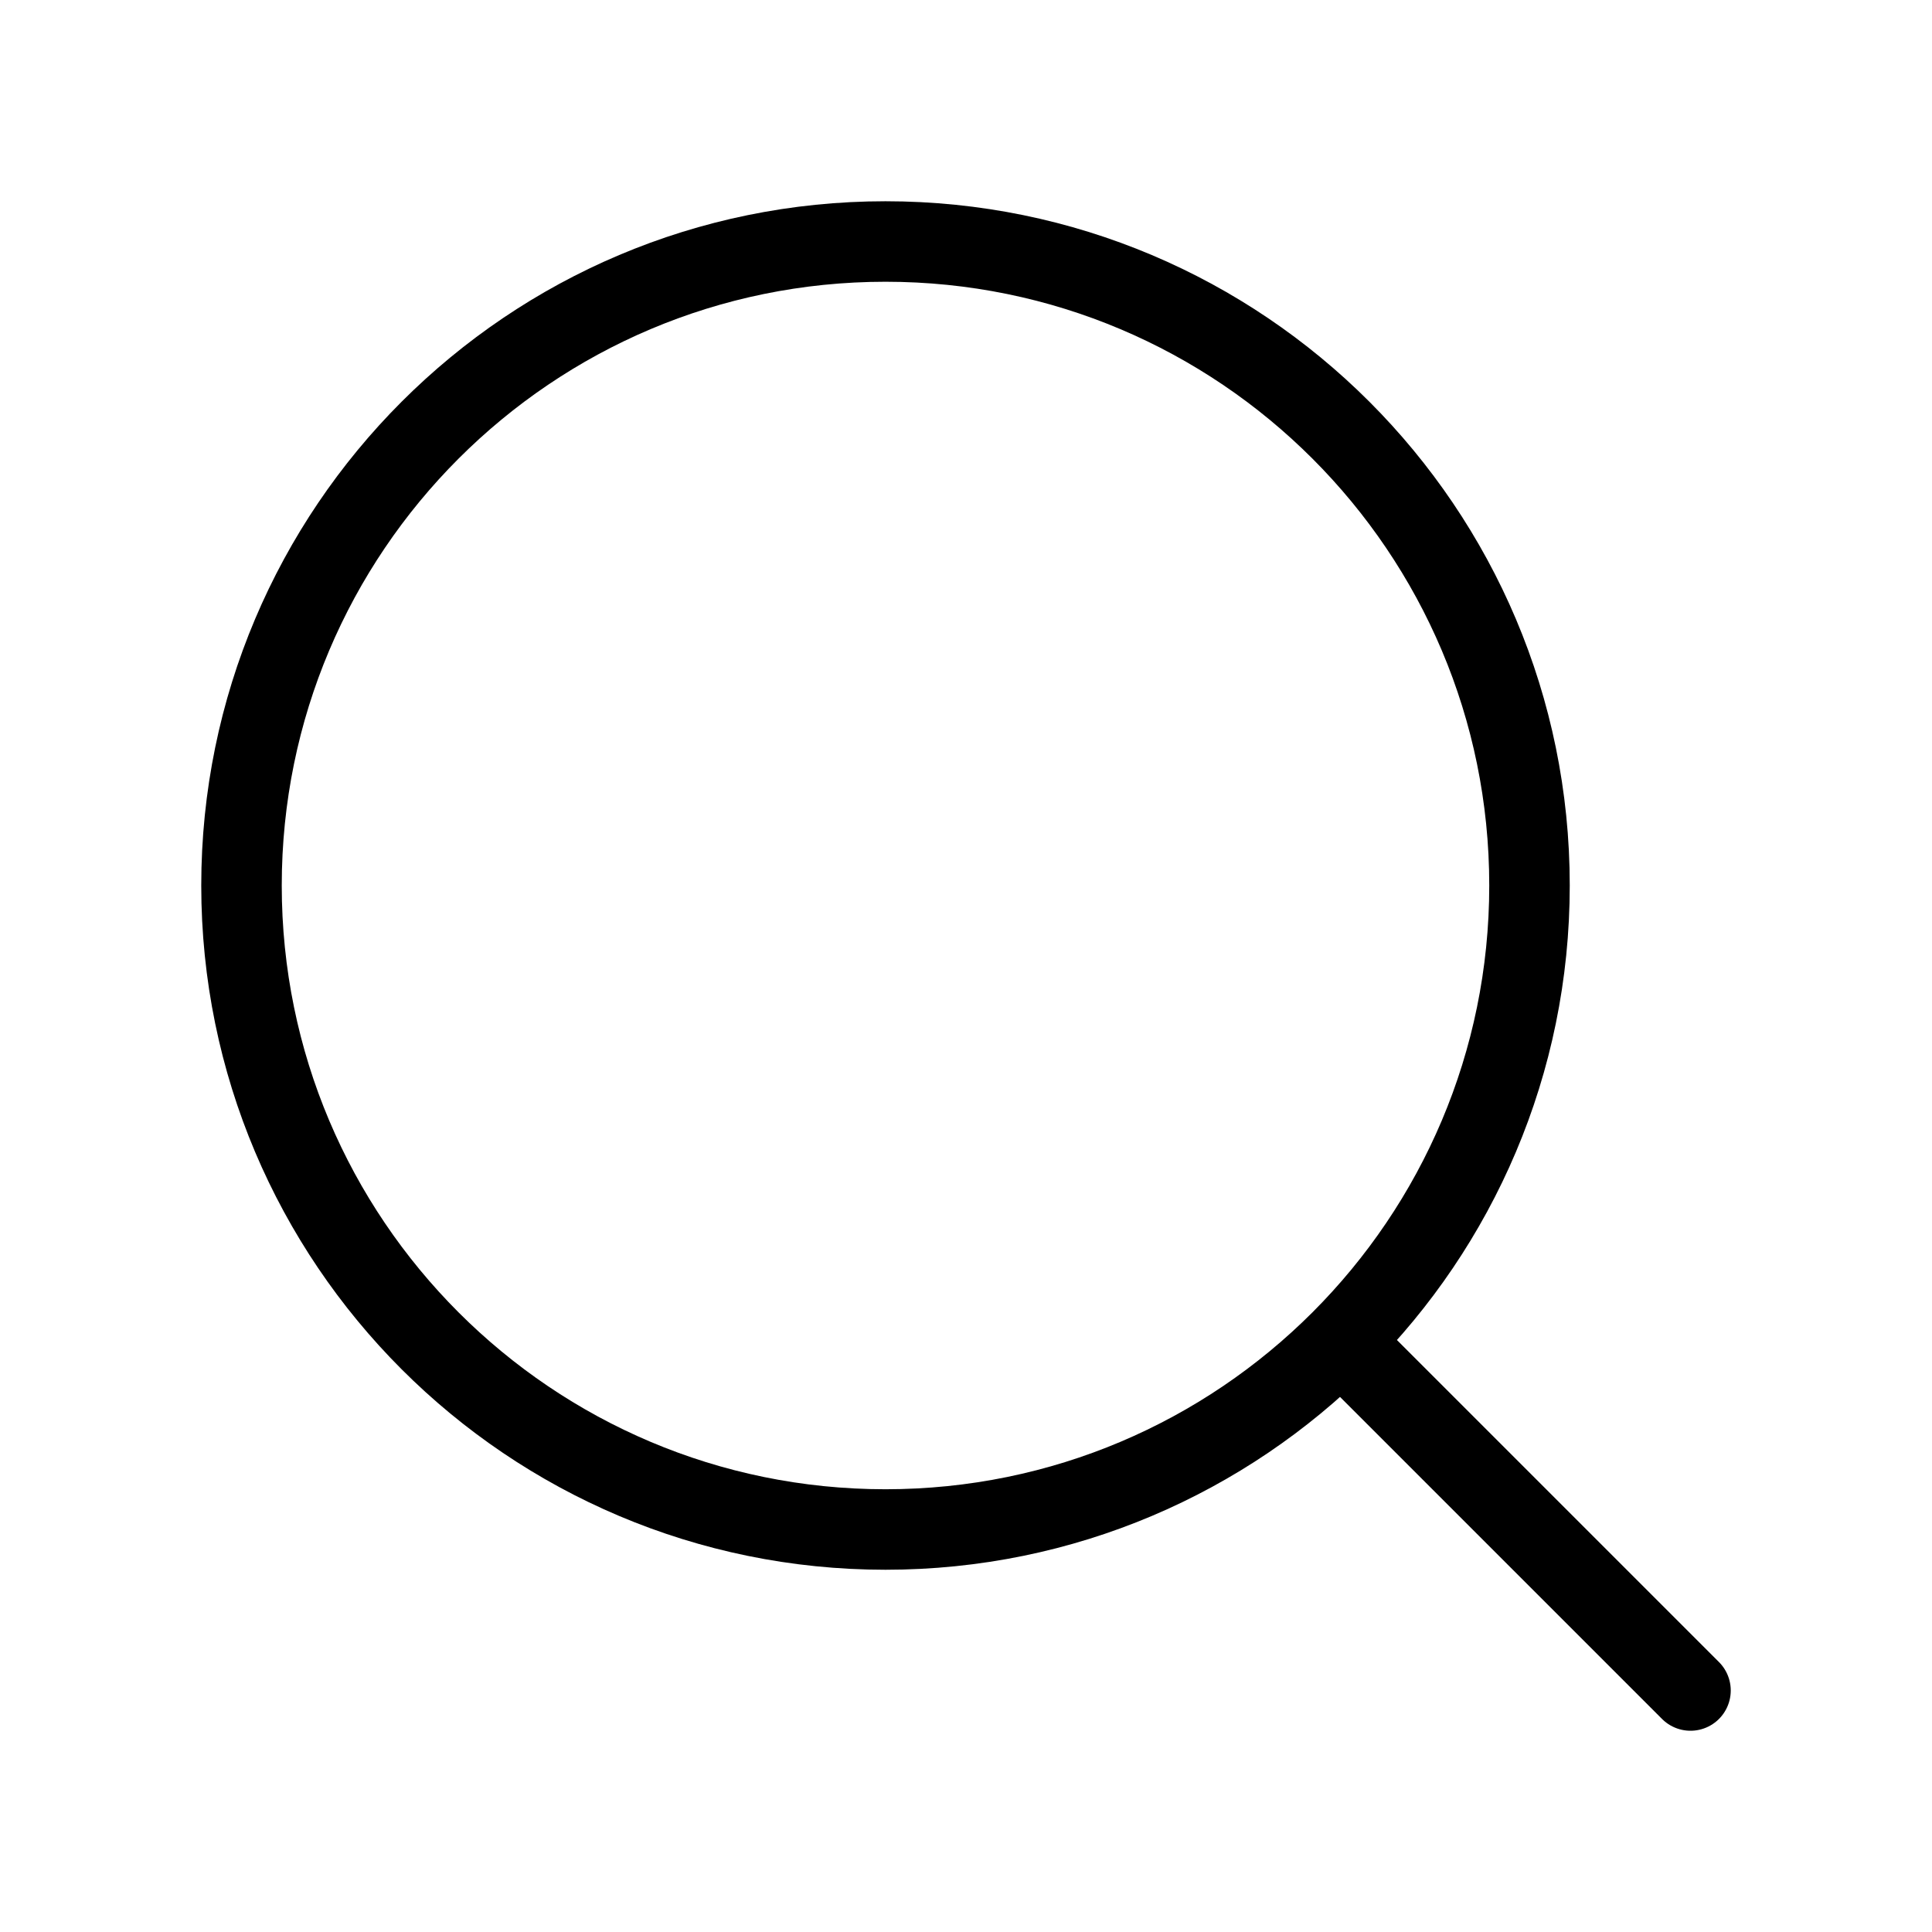
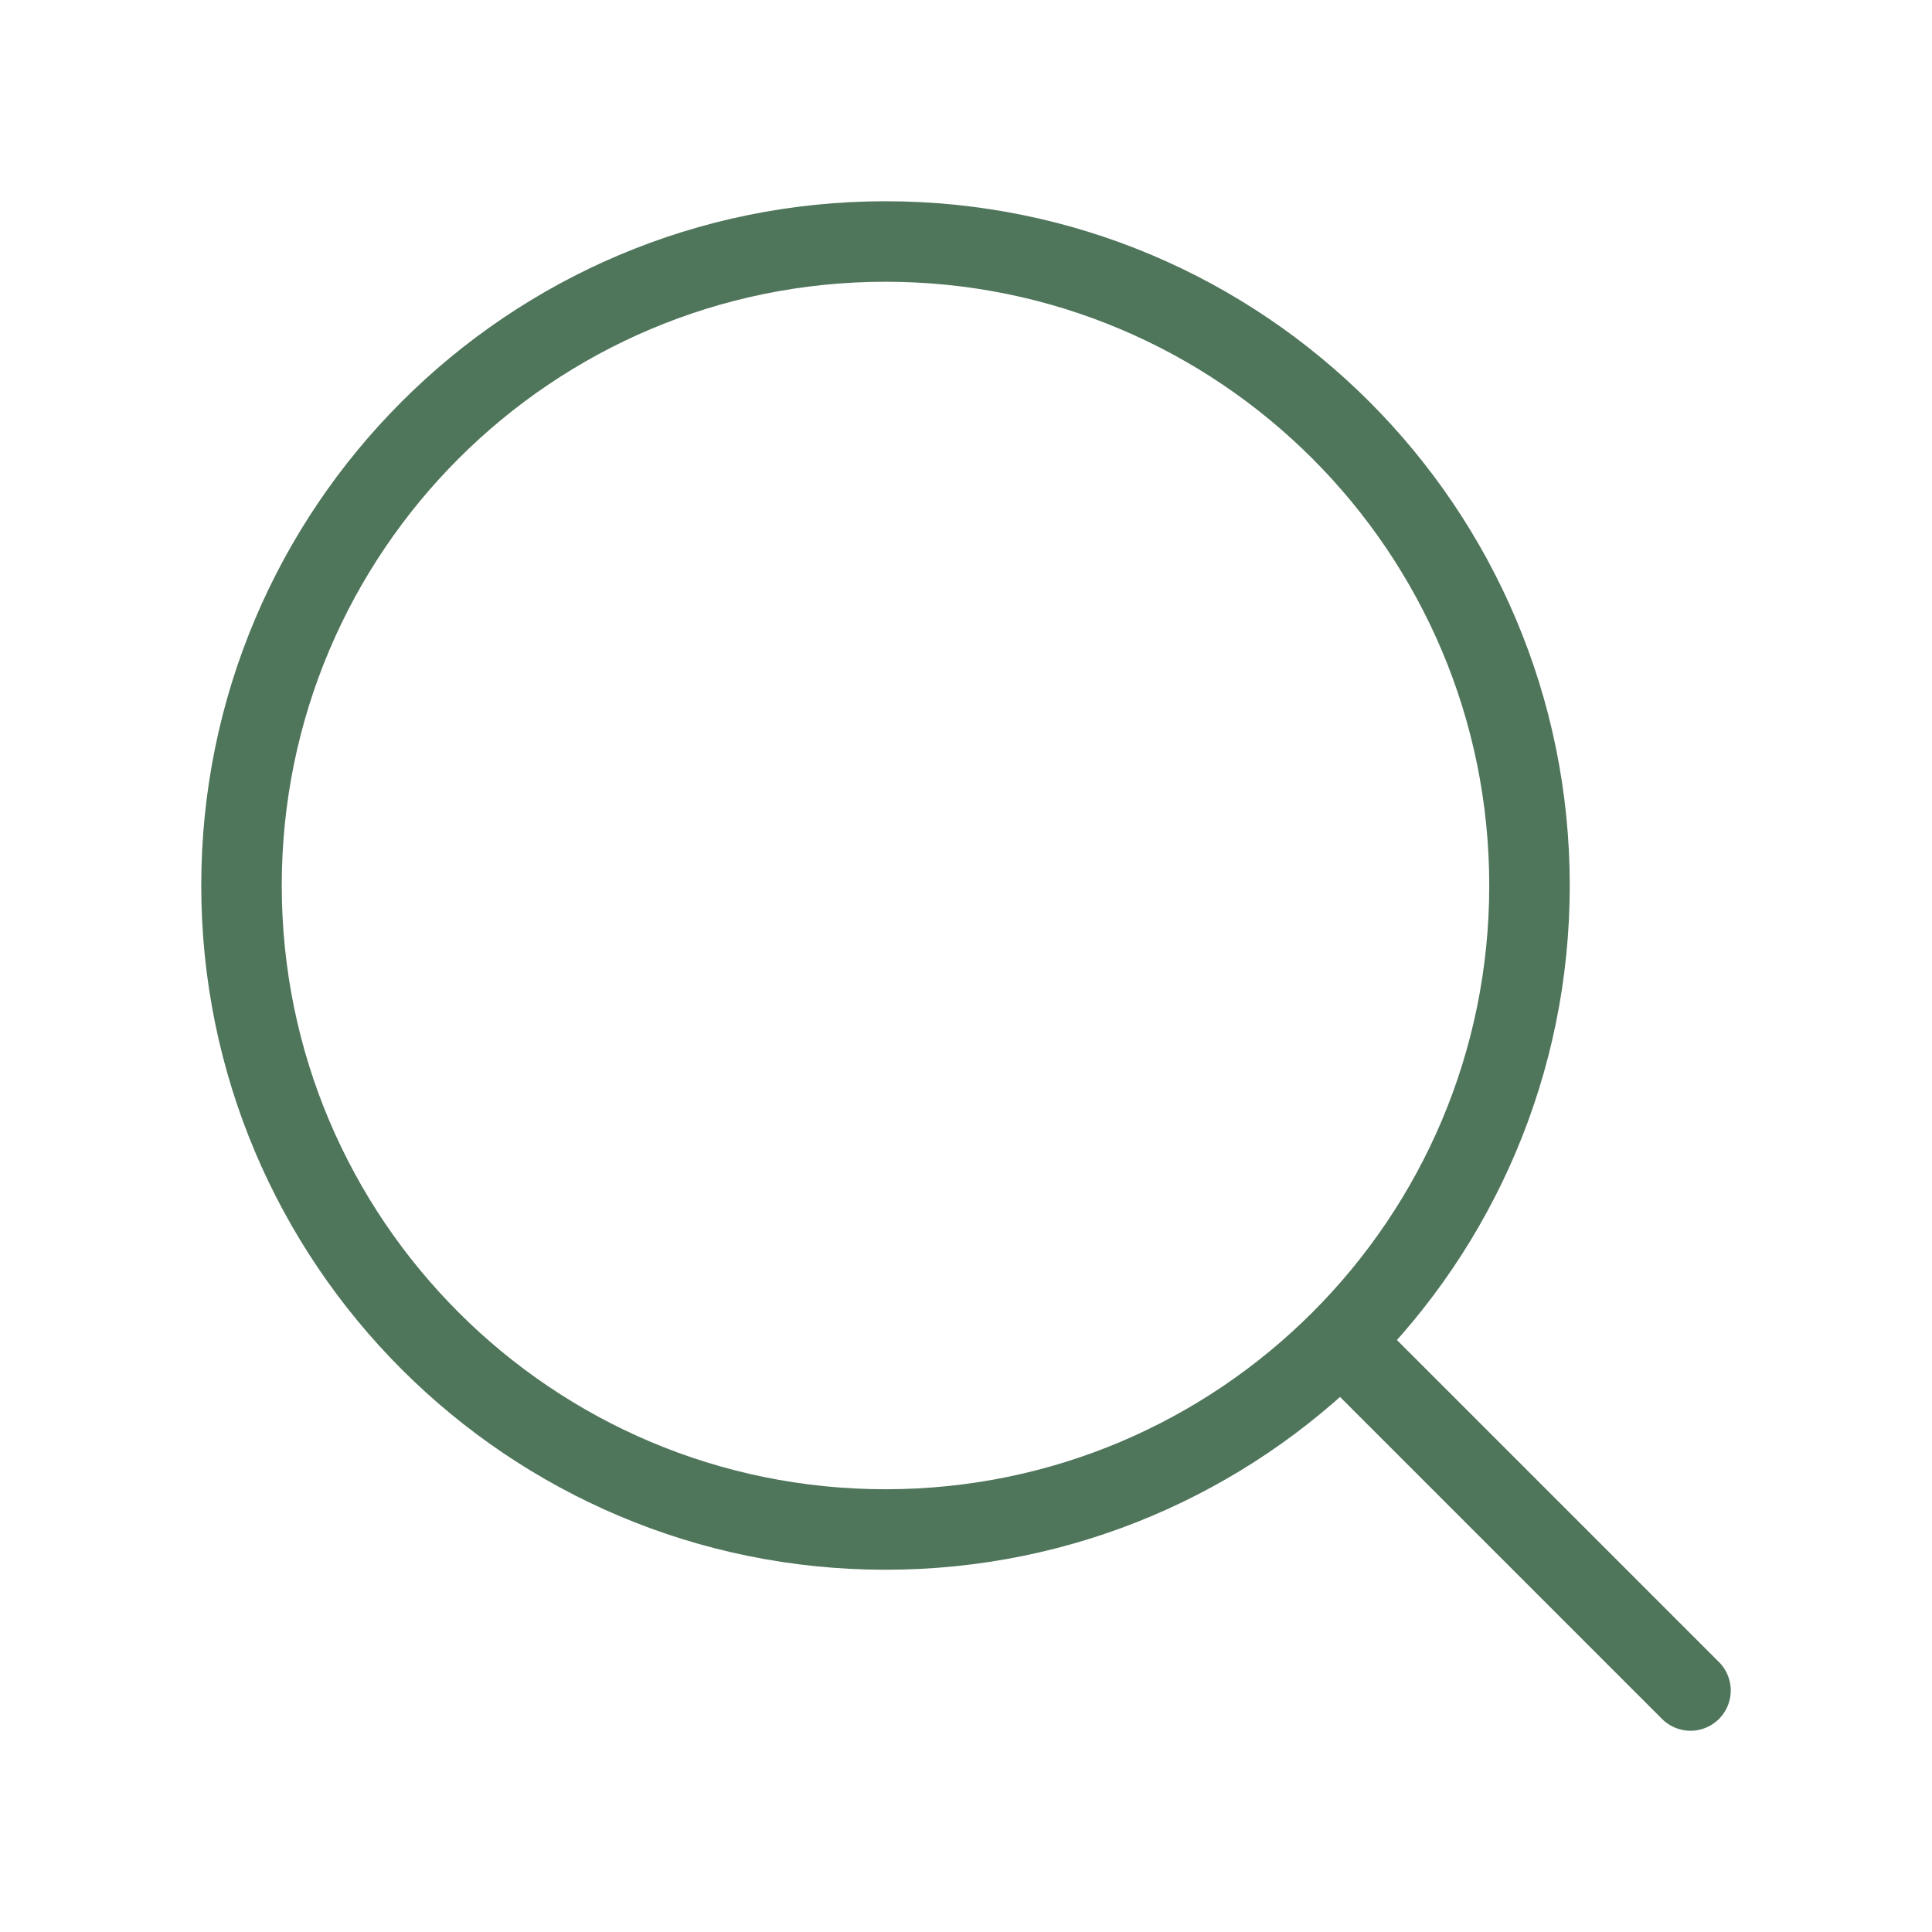
<svg xmlns="http://www.w3.org/2000/svg" width="24" height="24" viewBox="0 0 24 24" fill="none">
-   <path d="M21 21L16.7 16.7M19 11C19 15.418 15.418 19 11 19C6.582 19 3 15.418 3 11C3 6.582 6.582 3 11 3C15.418 3 19 6.582 19 11Z" stroke="black" stroke-linecap="round" stroke-linejoin="round" />
+   <path d="M21 21L16.7 16.7M19 11C19 15.418 15.418 19 11 19C6.582 19 3 15.418 3 11C3 6.582 6.582 3 11 3C15.418 3 19 6.582 19 11Z" stroke="#4F755B" stroke-linecap="round" stroke-linejoin="round" />
</svg>
